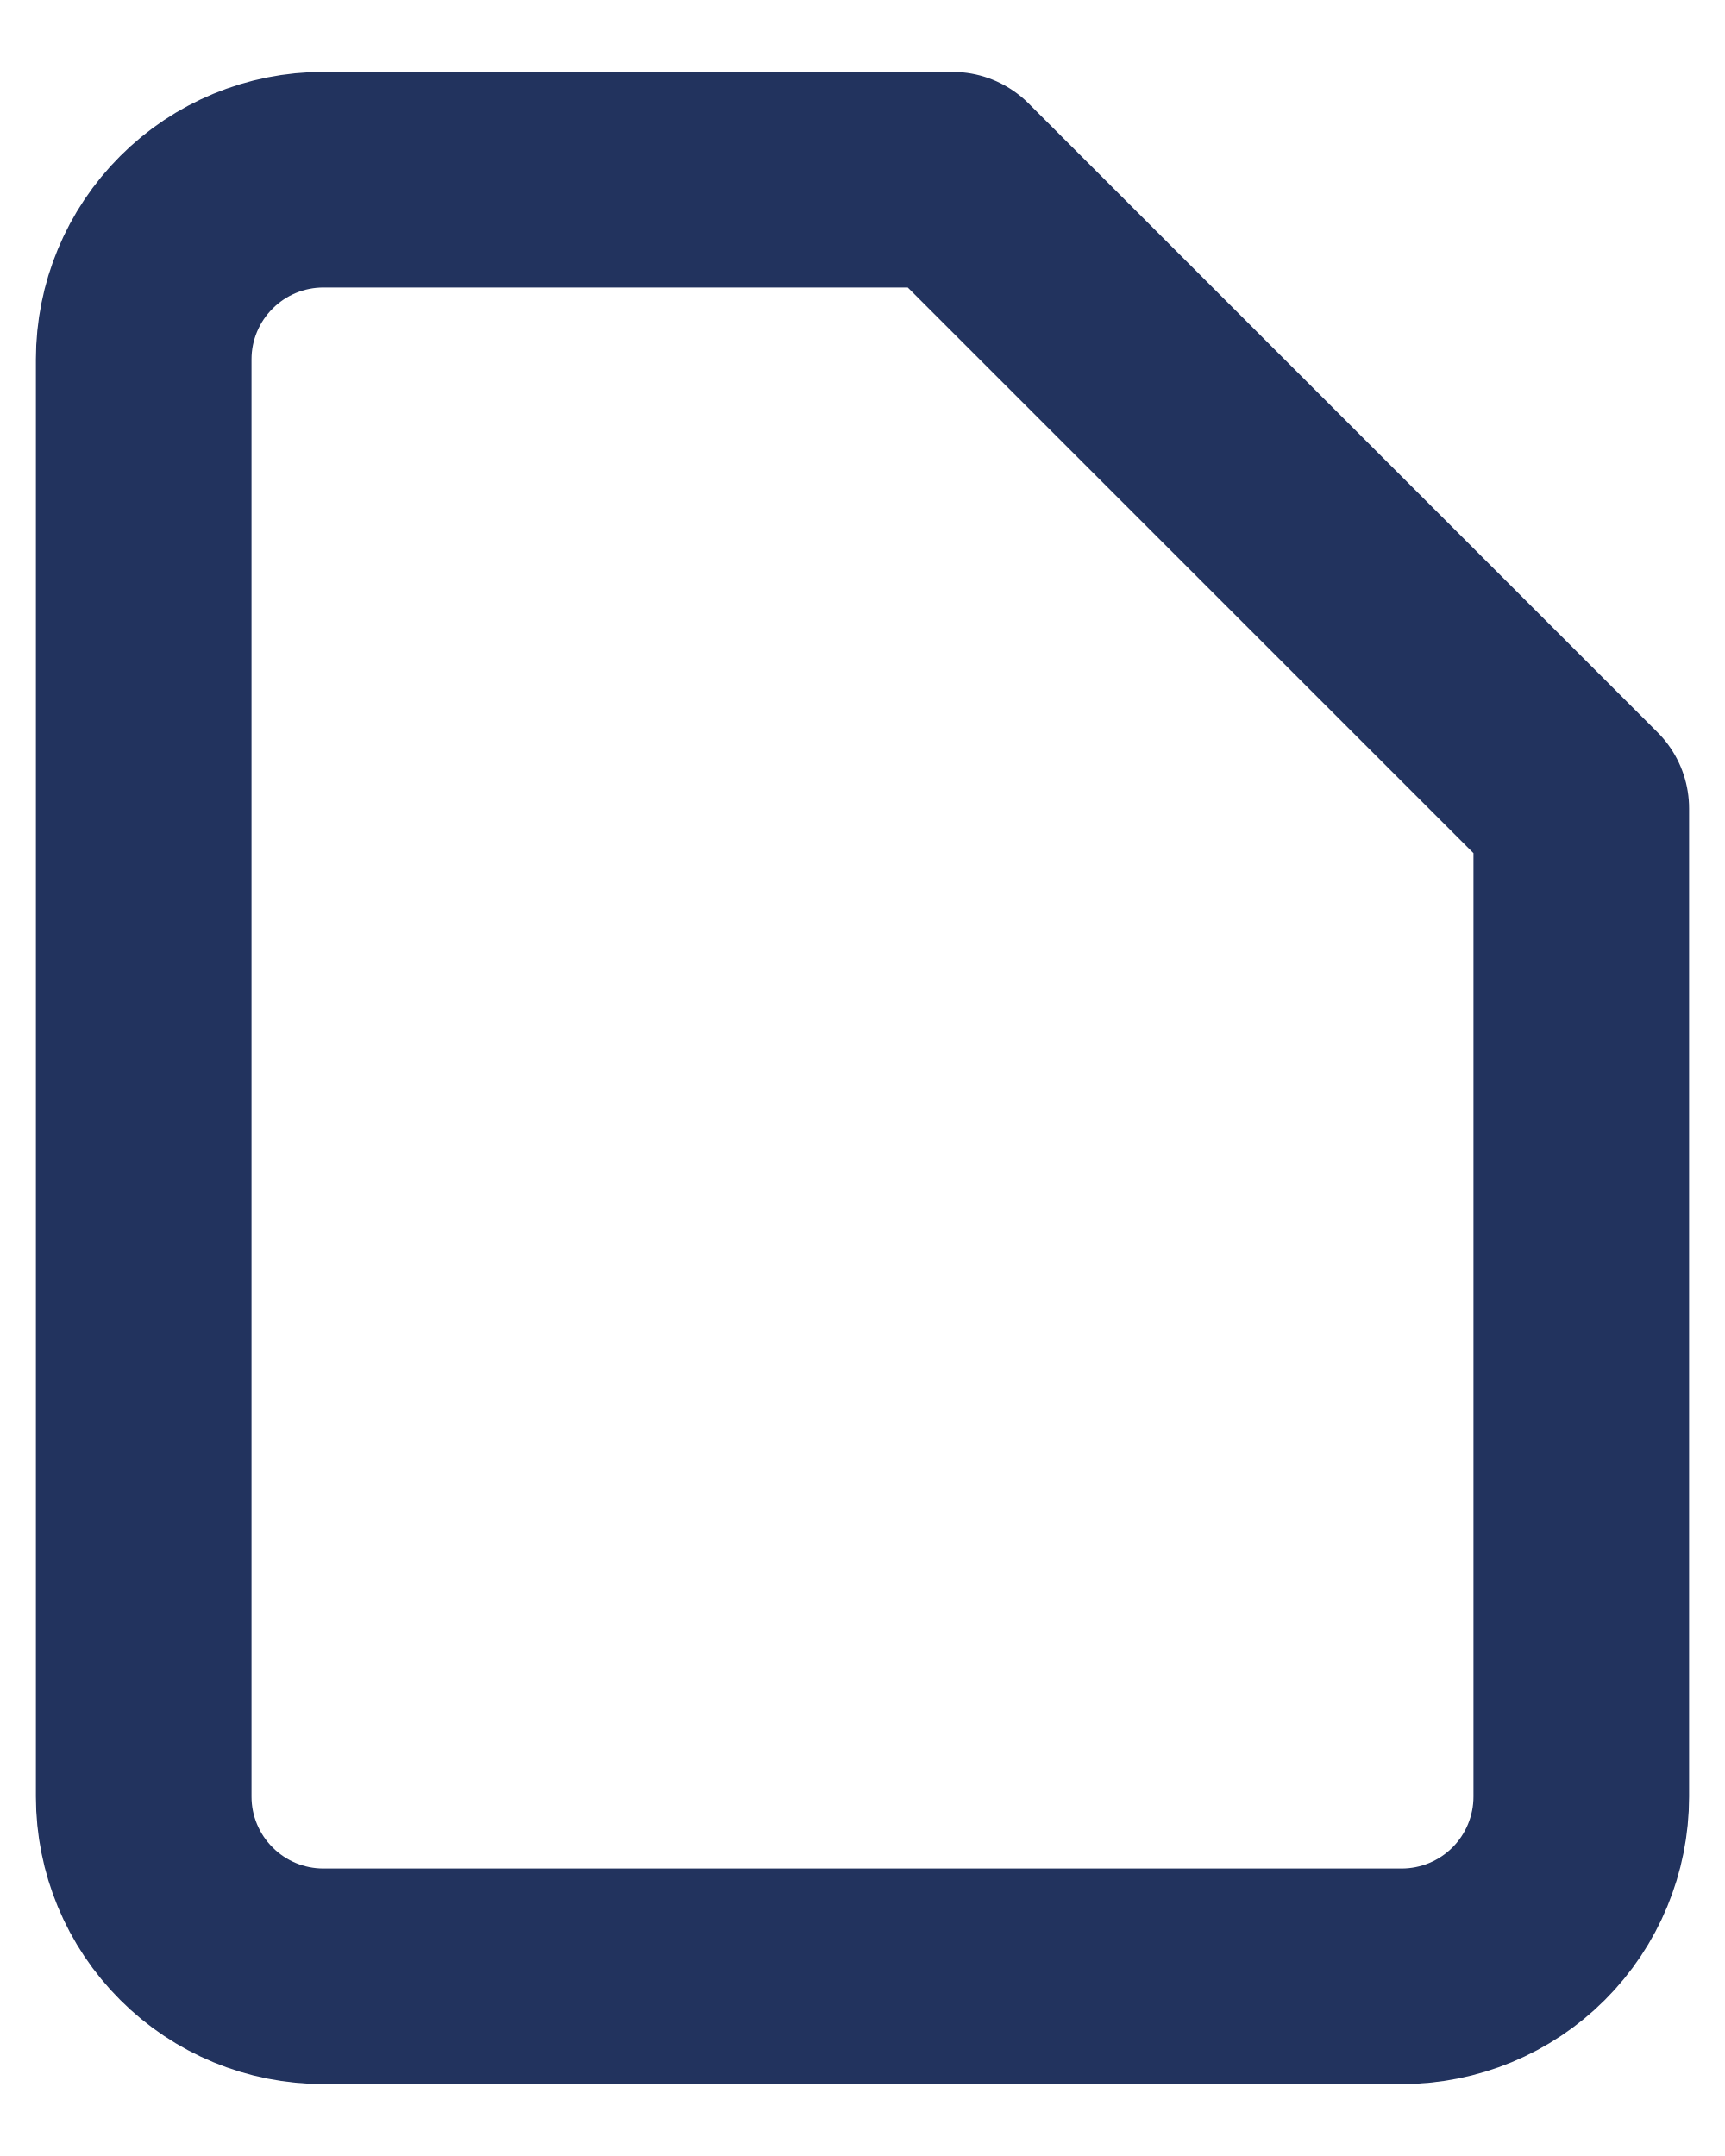
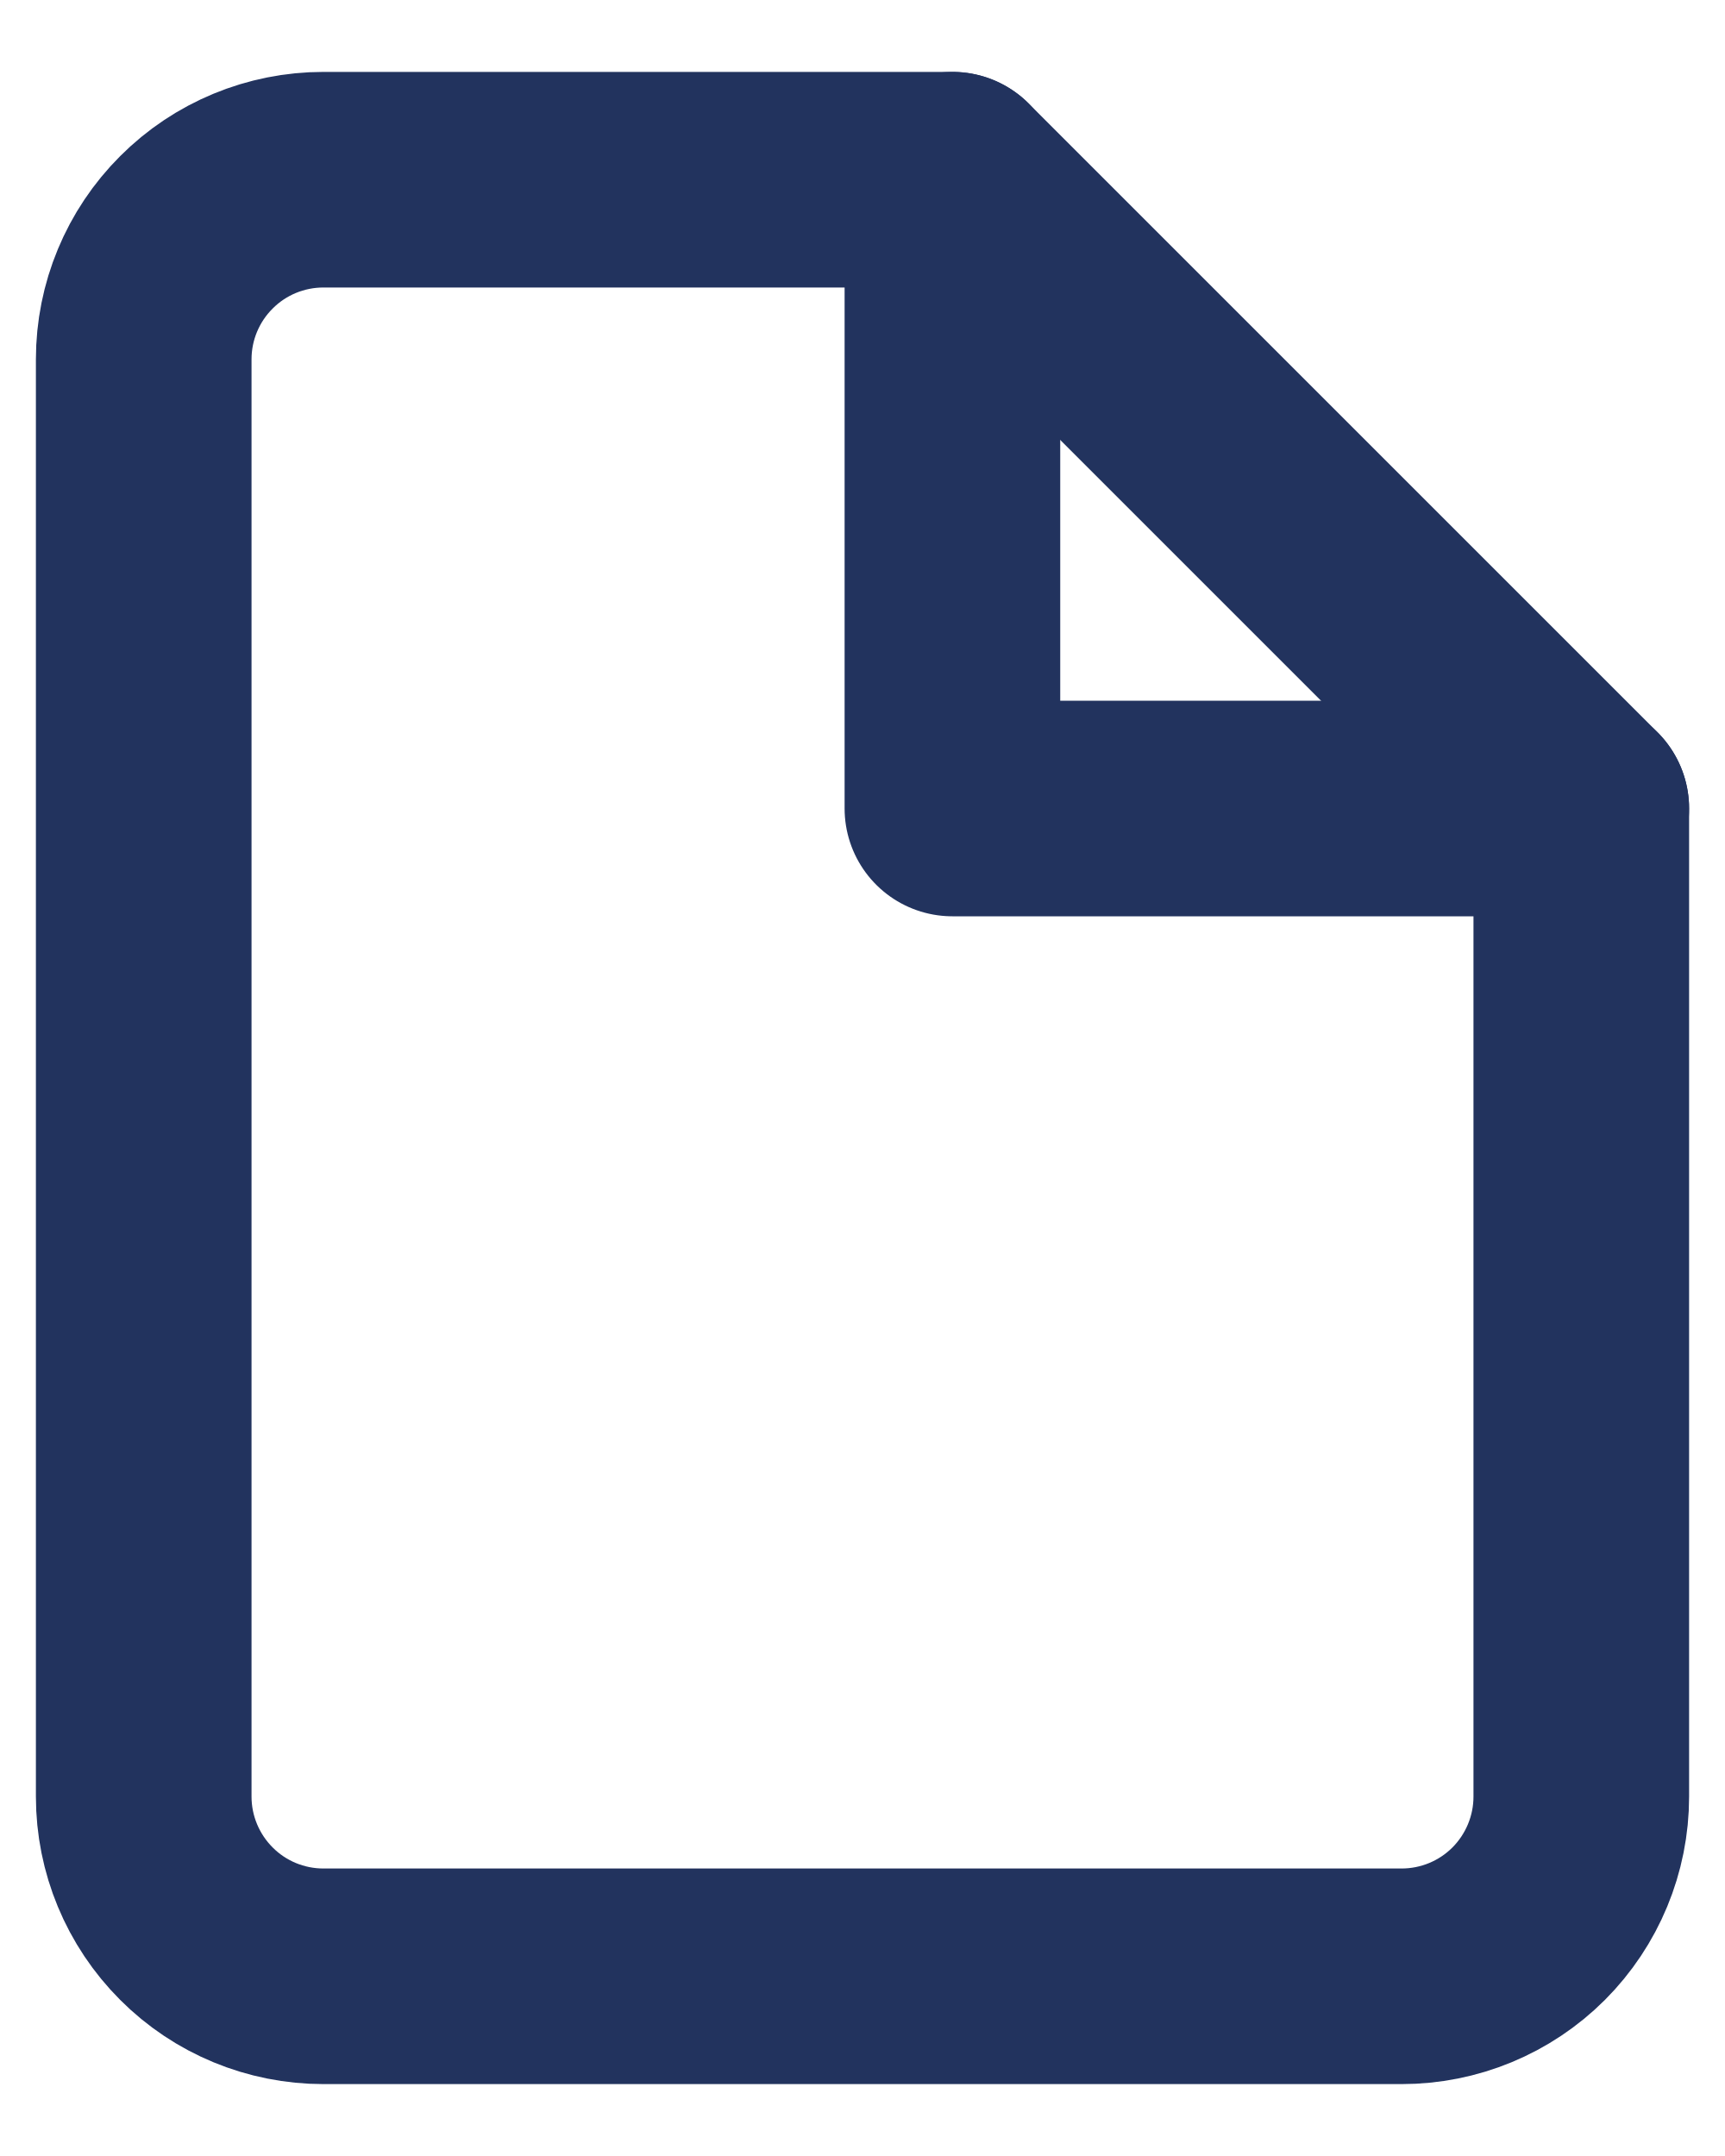
<svg xmlns="http://www.w3.org/2000/svg" width="16" height="20" viewBox="0 0 16 20" fill="none">
-   <path d="M8.834 1.667H3C2.558 1.667 2.134 1.842 1.822 2.155C1.509 2.467 1.333 2.891 1.333 3.333V16.667C1.333 17.109 1.509 17.533 1.822 17.845C2.134 18.158 2.558 18.333 3 18.333H13C13.442 18.333 13.866 18.158 14.179 17.845C14.491 17.533 14.667 17.109 14.667 16.667V7.5L8.834 1.667Z" stroke="#22335E" stroke-width="2" stroke-linecap="round" stroke-linejoin="round" />
+   <path d="M8.834 1.667H3C2.558 1.667 2.134 1.842 1.822 2.155C1.509 2.467 1.333 2.891 1.333 3.333V16.666C1.333 17.108 1.509 17.532 1.822 17.845C2.134 18.158 2.558 18.333 3 18.333H13C13.442 18.333 13.866 18.158 14.179 17.845C14.491 17.532 14.667 17.108 14.667 16.666V7.5L8.834 1.667Z" stroke="#22335E" stroke-width="2" stroke-linecap="round" stroke-linejoin="round" />
+   <path d="M8.834 1.667V7.5H14.667" stroke="#22335E" stroke-width="2" stroke-linecap="round" stroke-linejoin="round" />
</svg>
